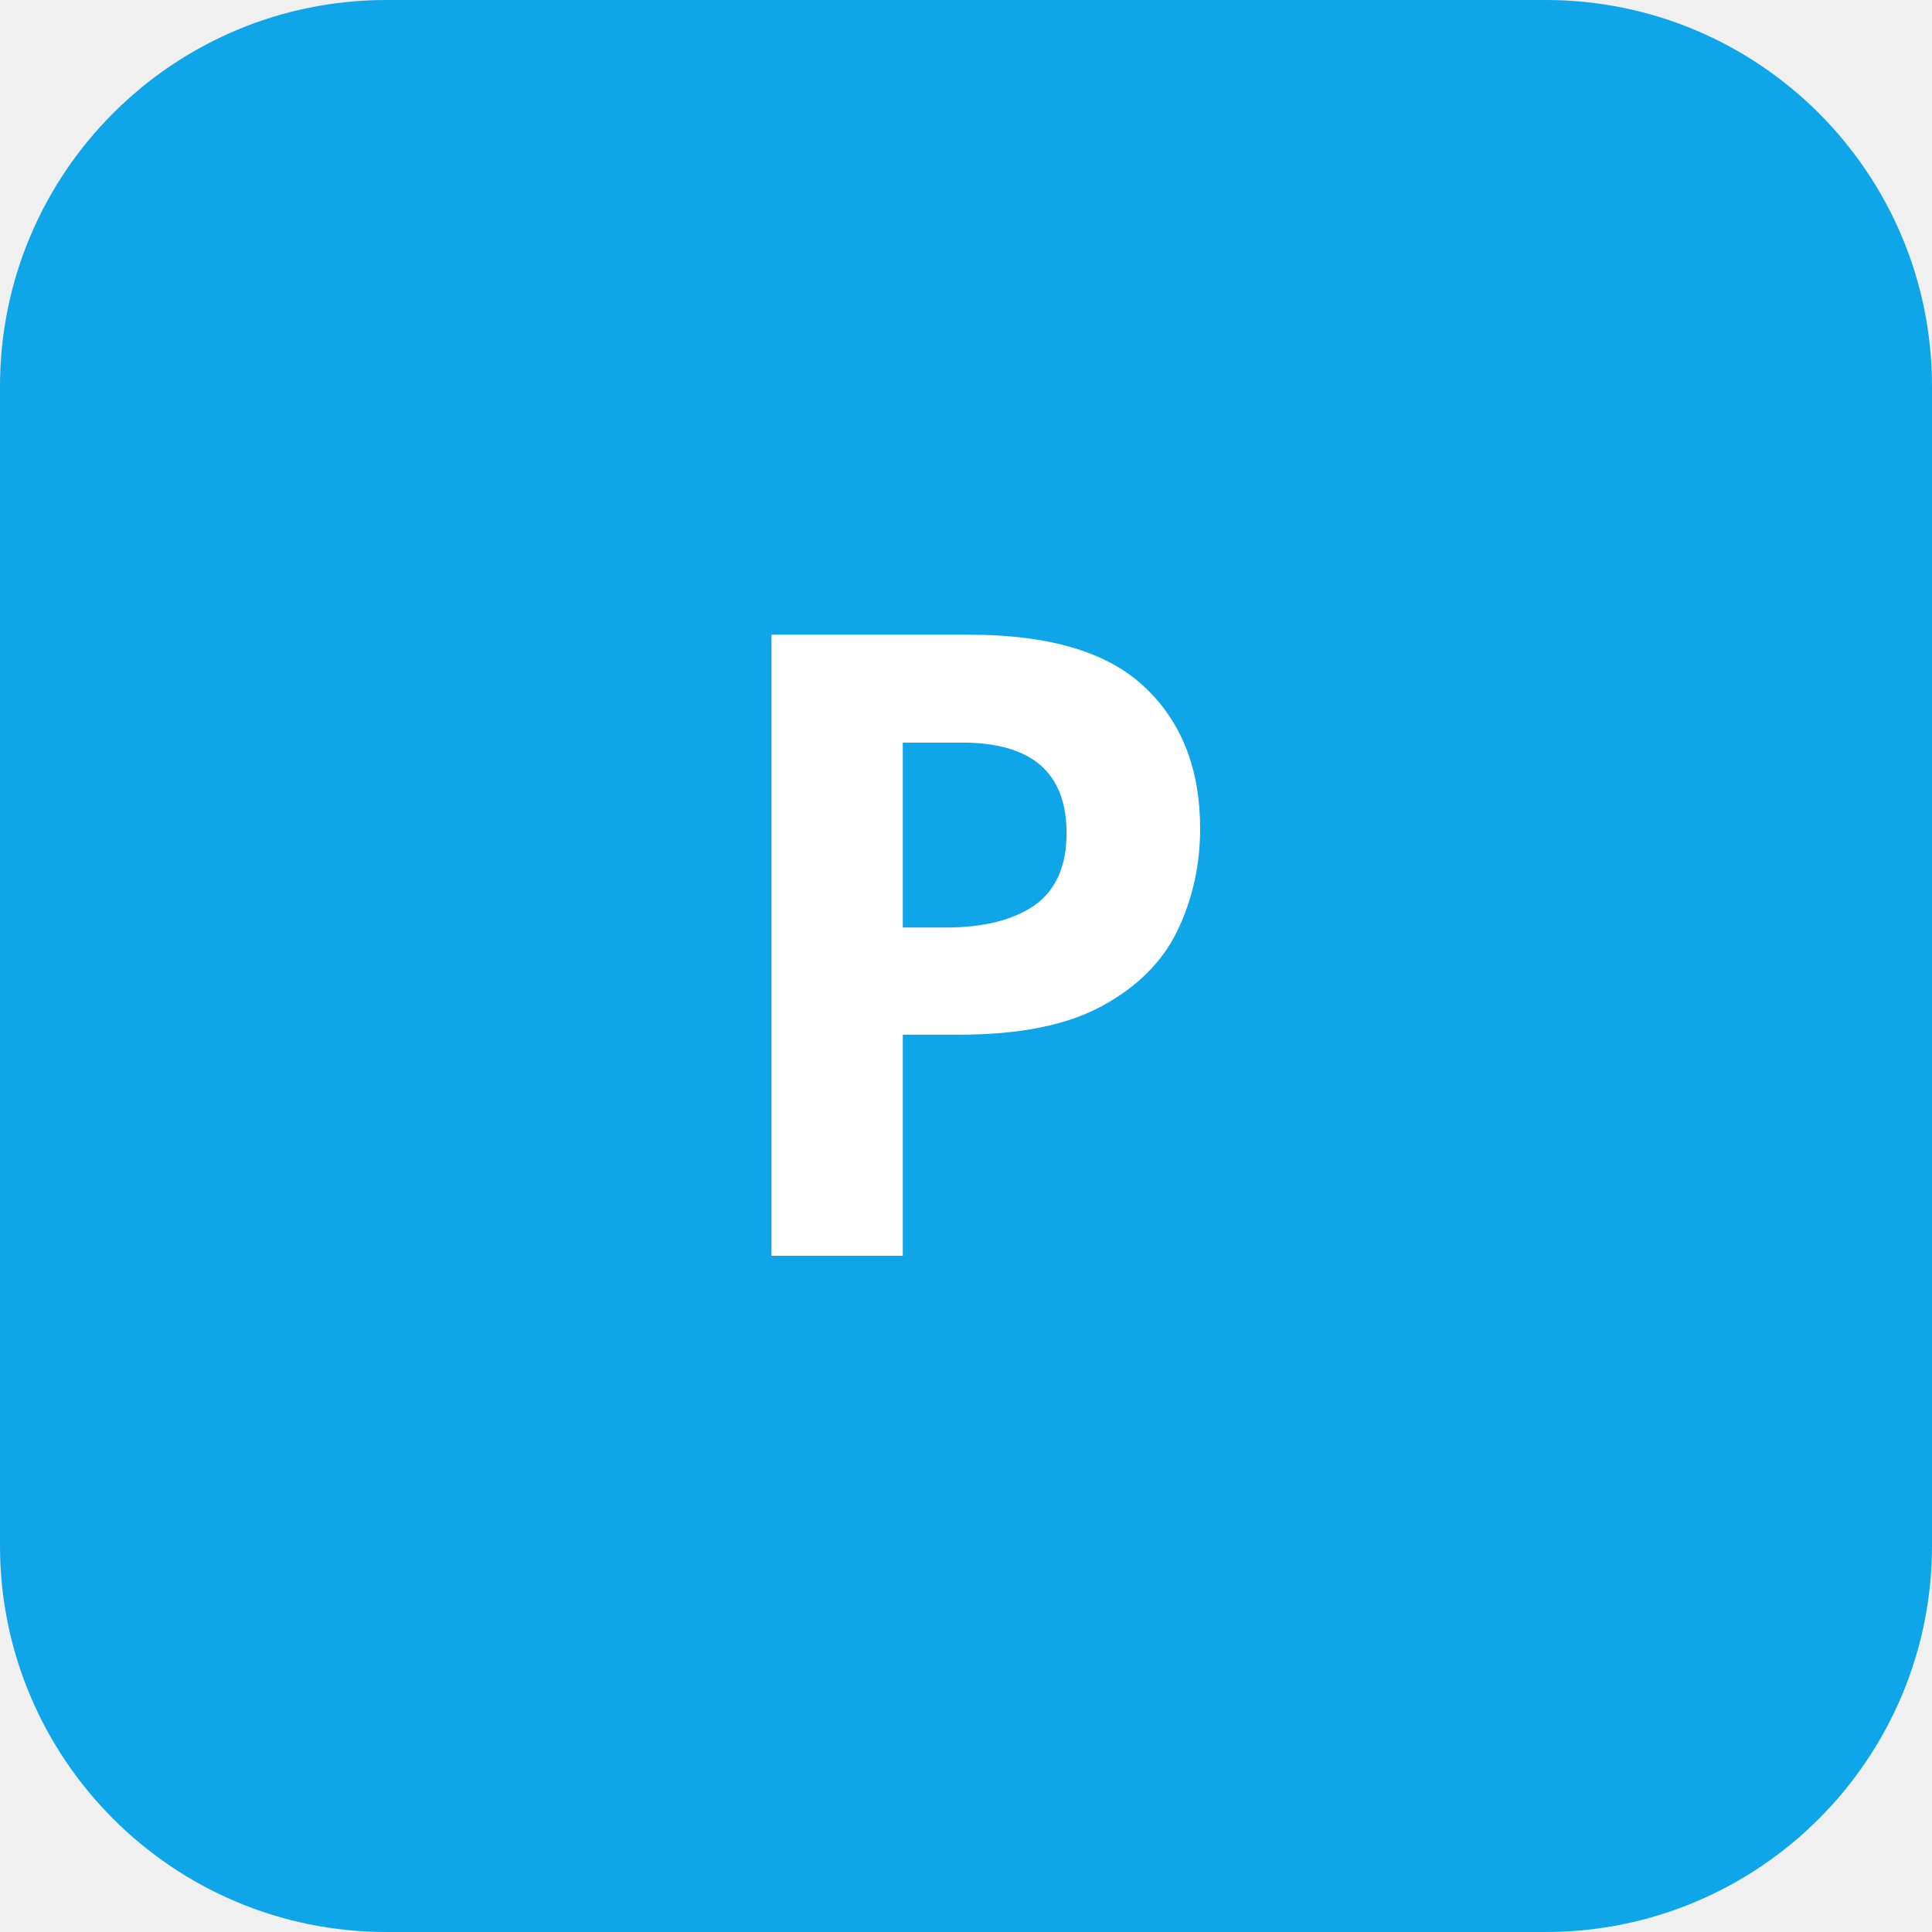
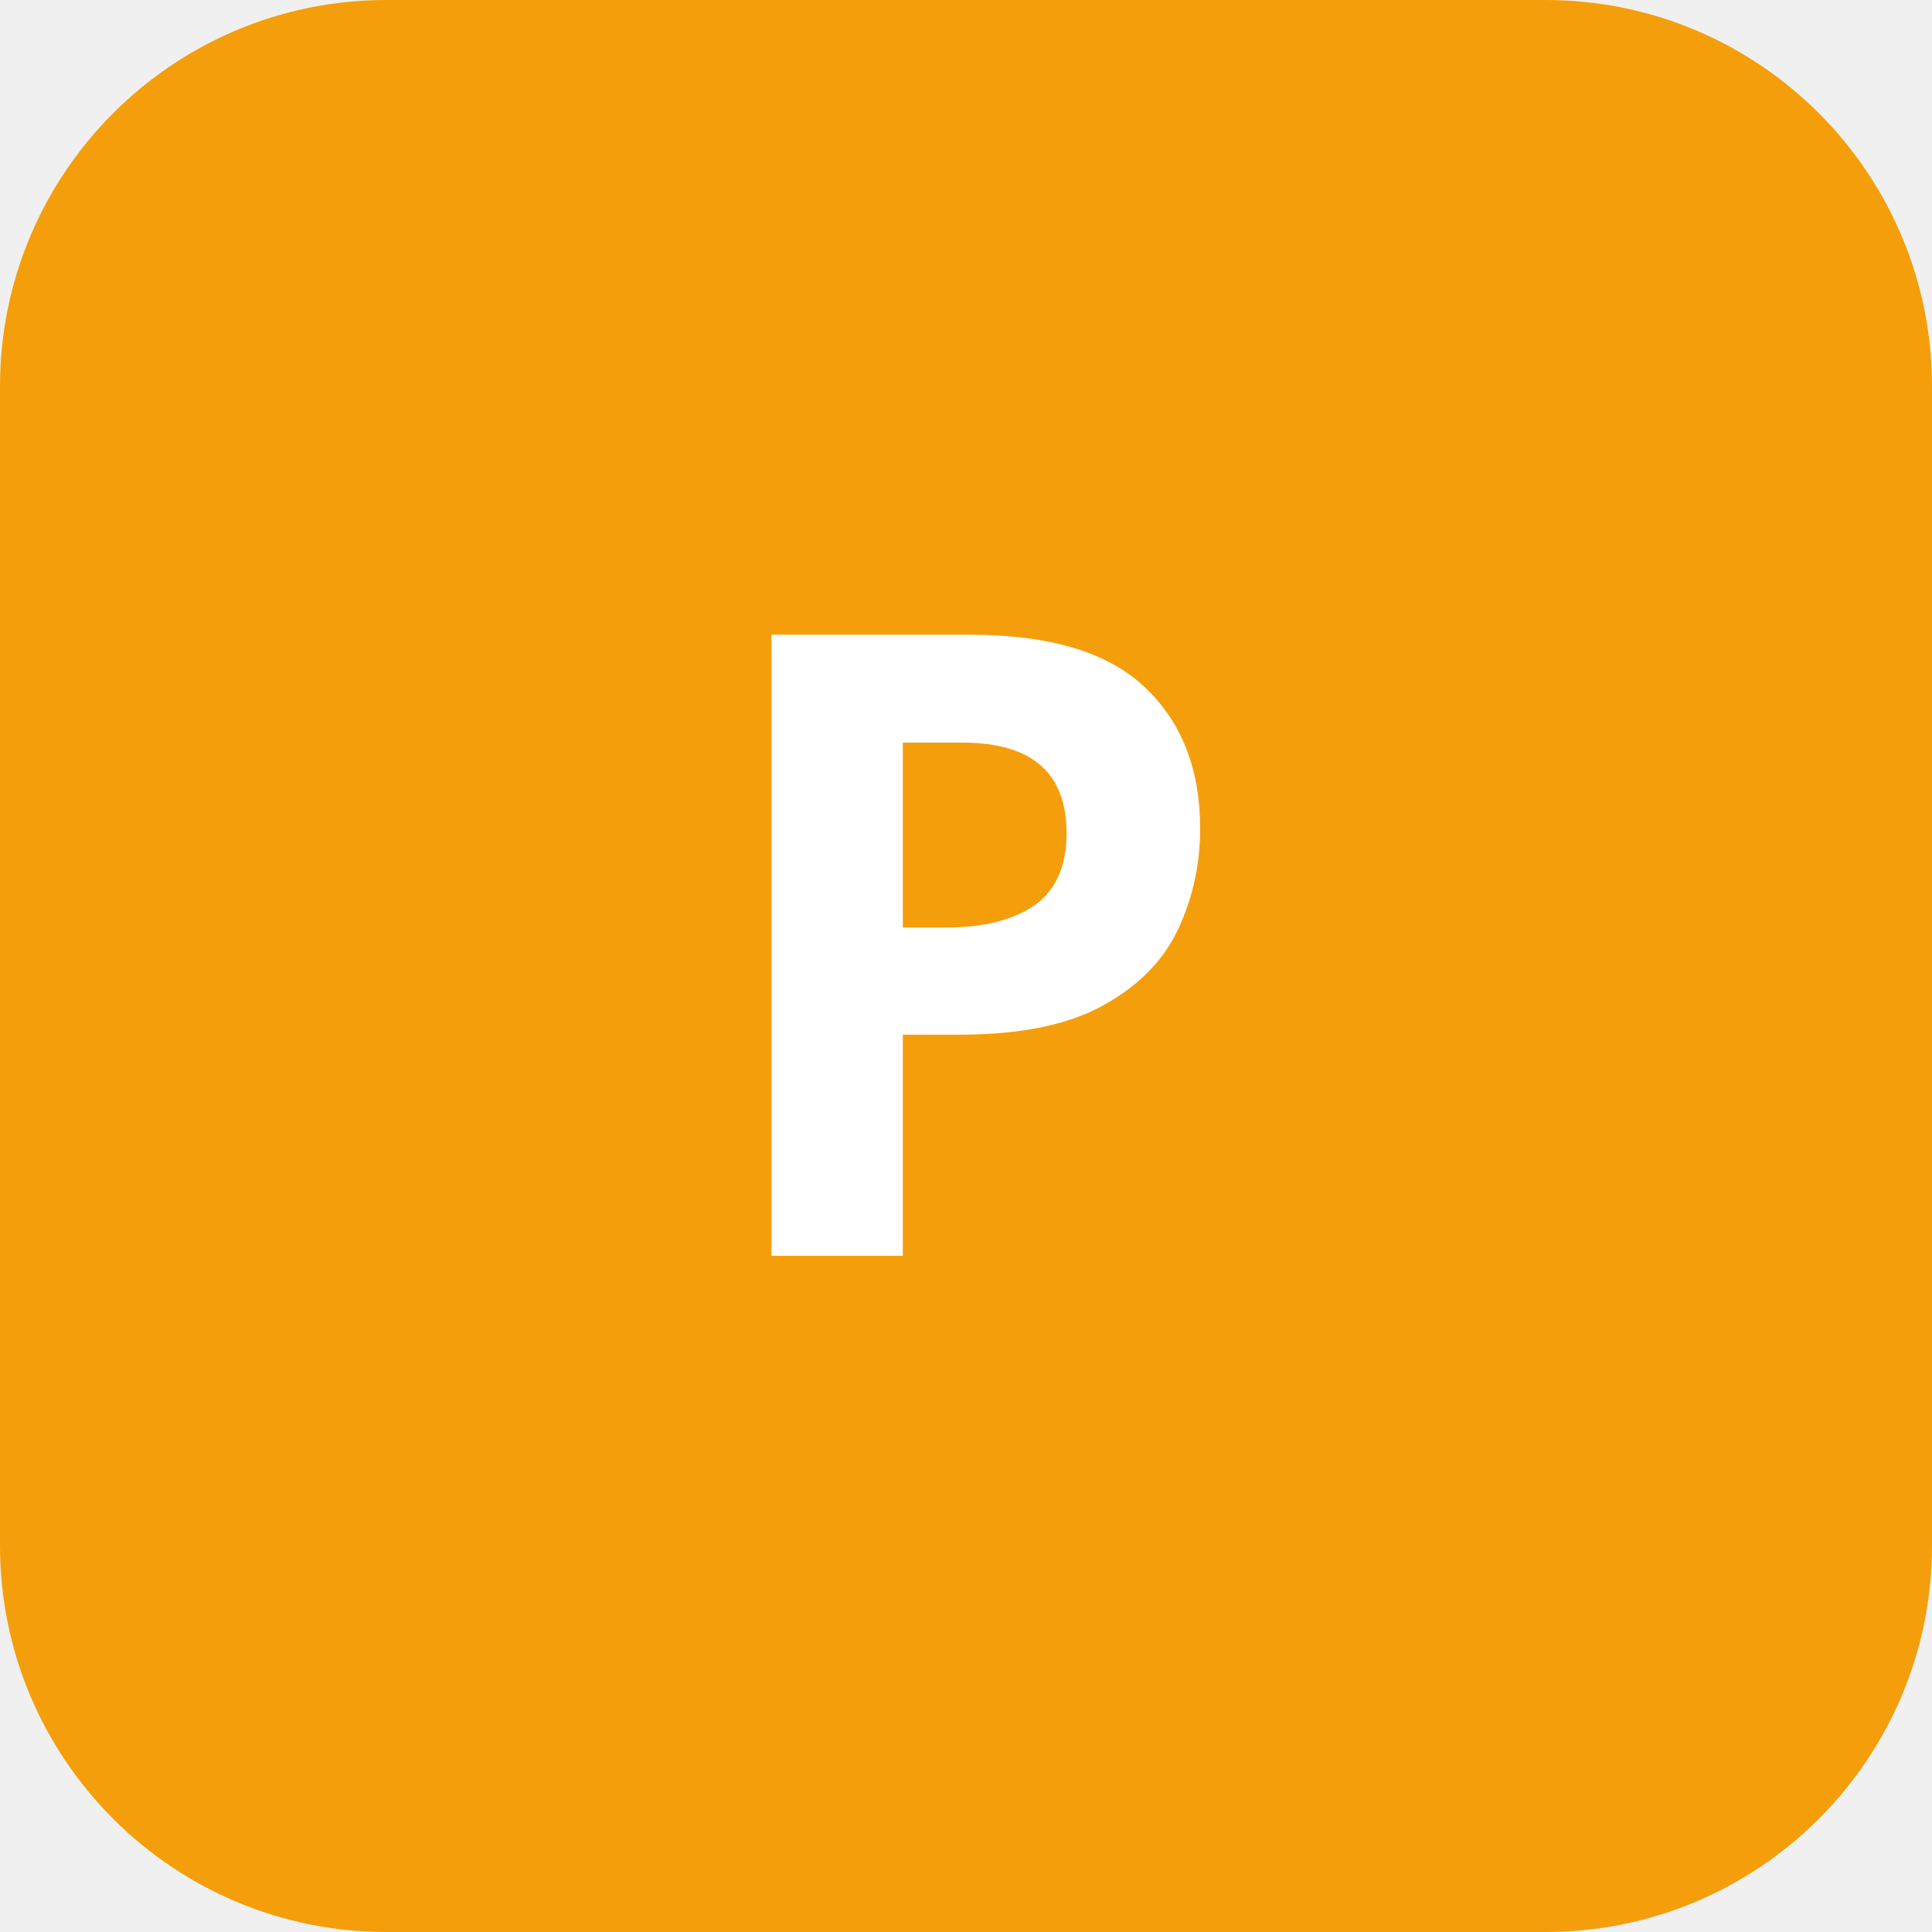
<svg xmlns="http://www.w3.org/2000/svg" viewBox="0 0 40 40">
-   <rect width="40" height="40" rx="8" fill="#0EA5E9" />
+   <rect width="40" height="40" rx="8" fill="#F59E0B" />
  <text x="20" y="26" text-anchor="middle" fill="white" font-size="18" font-family="system-ui" font-weight="600">P</text>
</svg>
